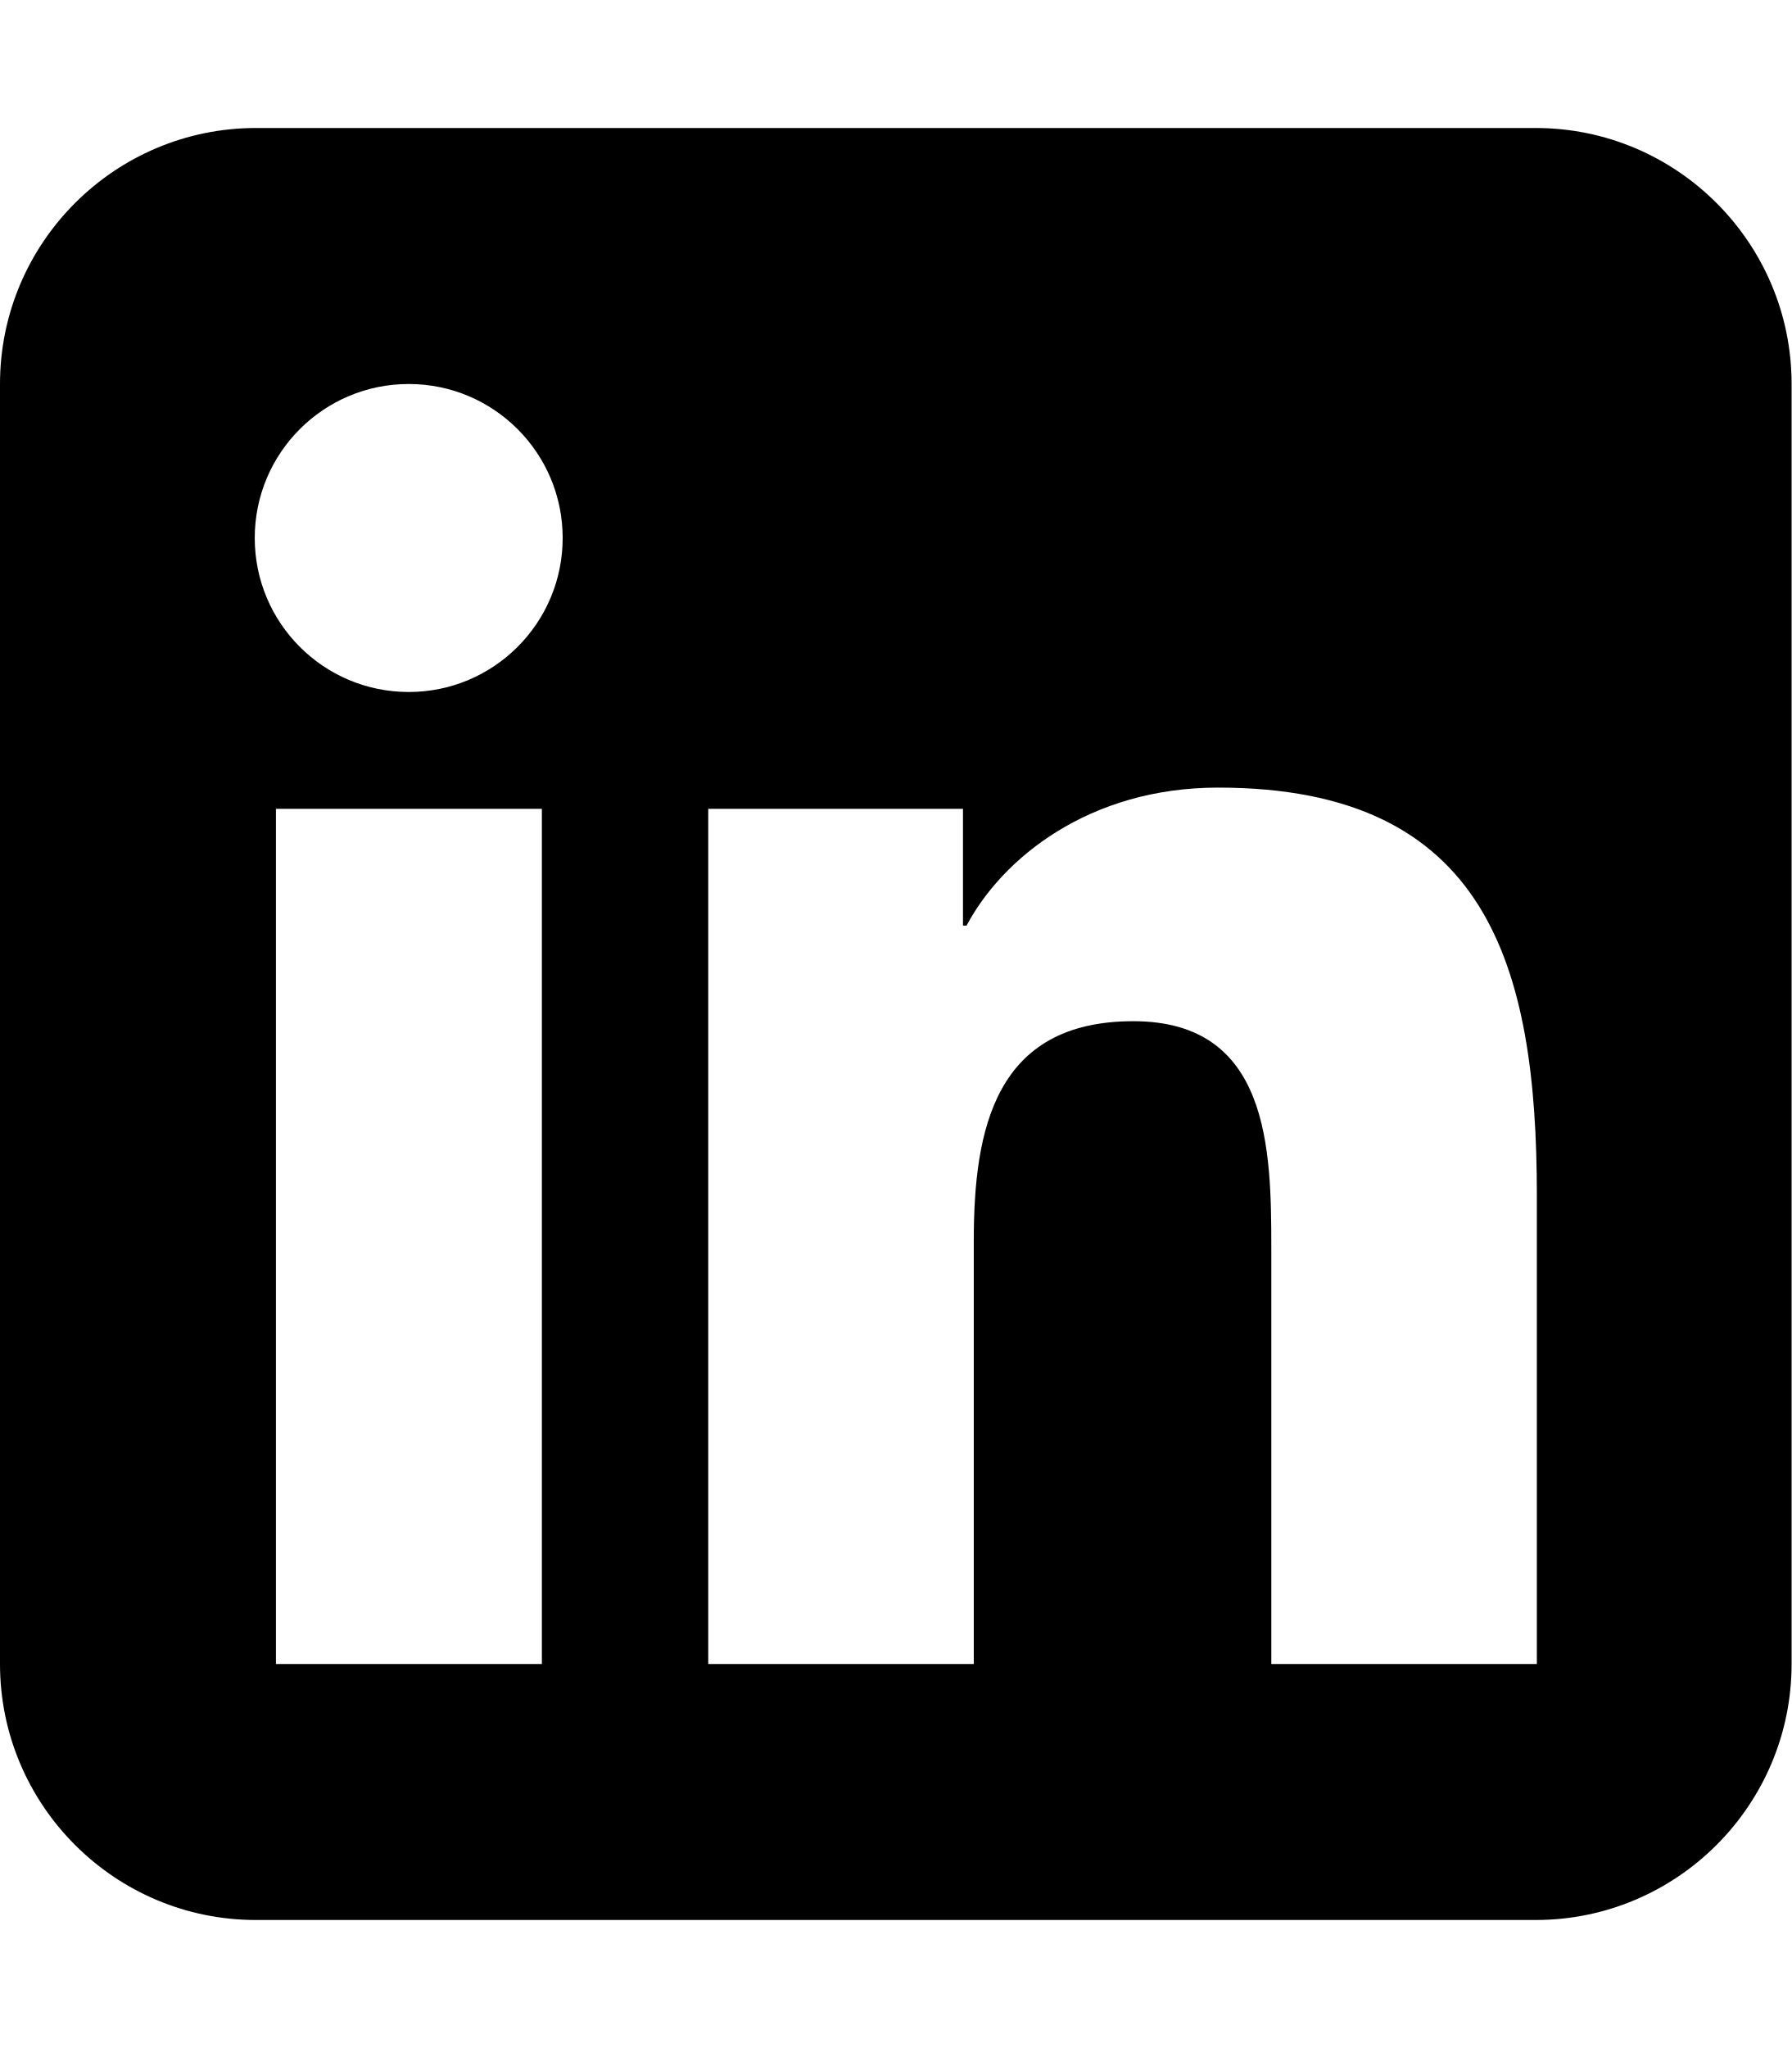
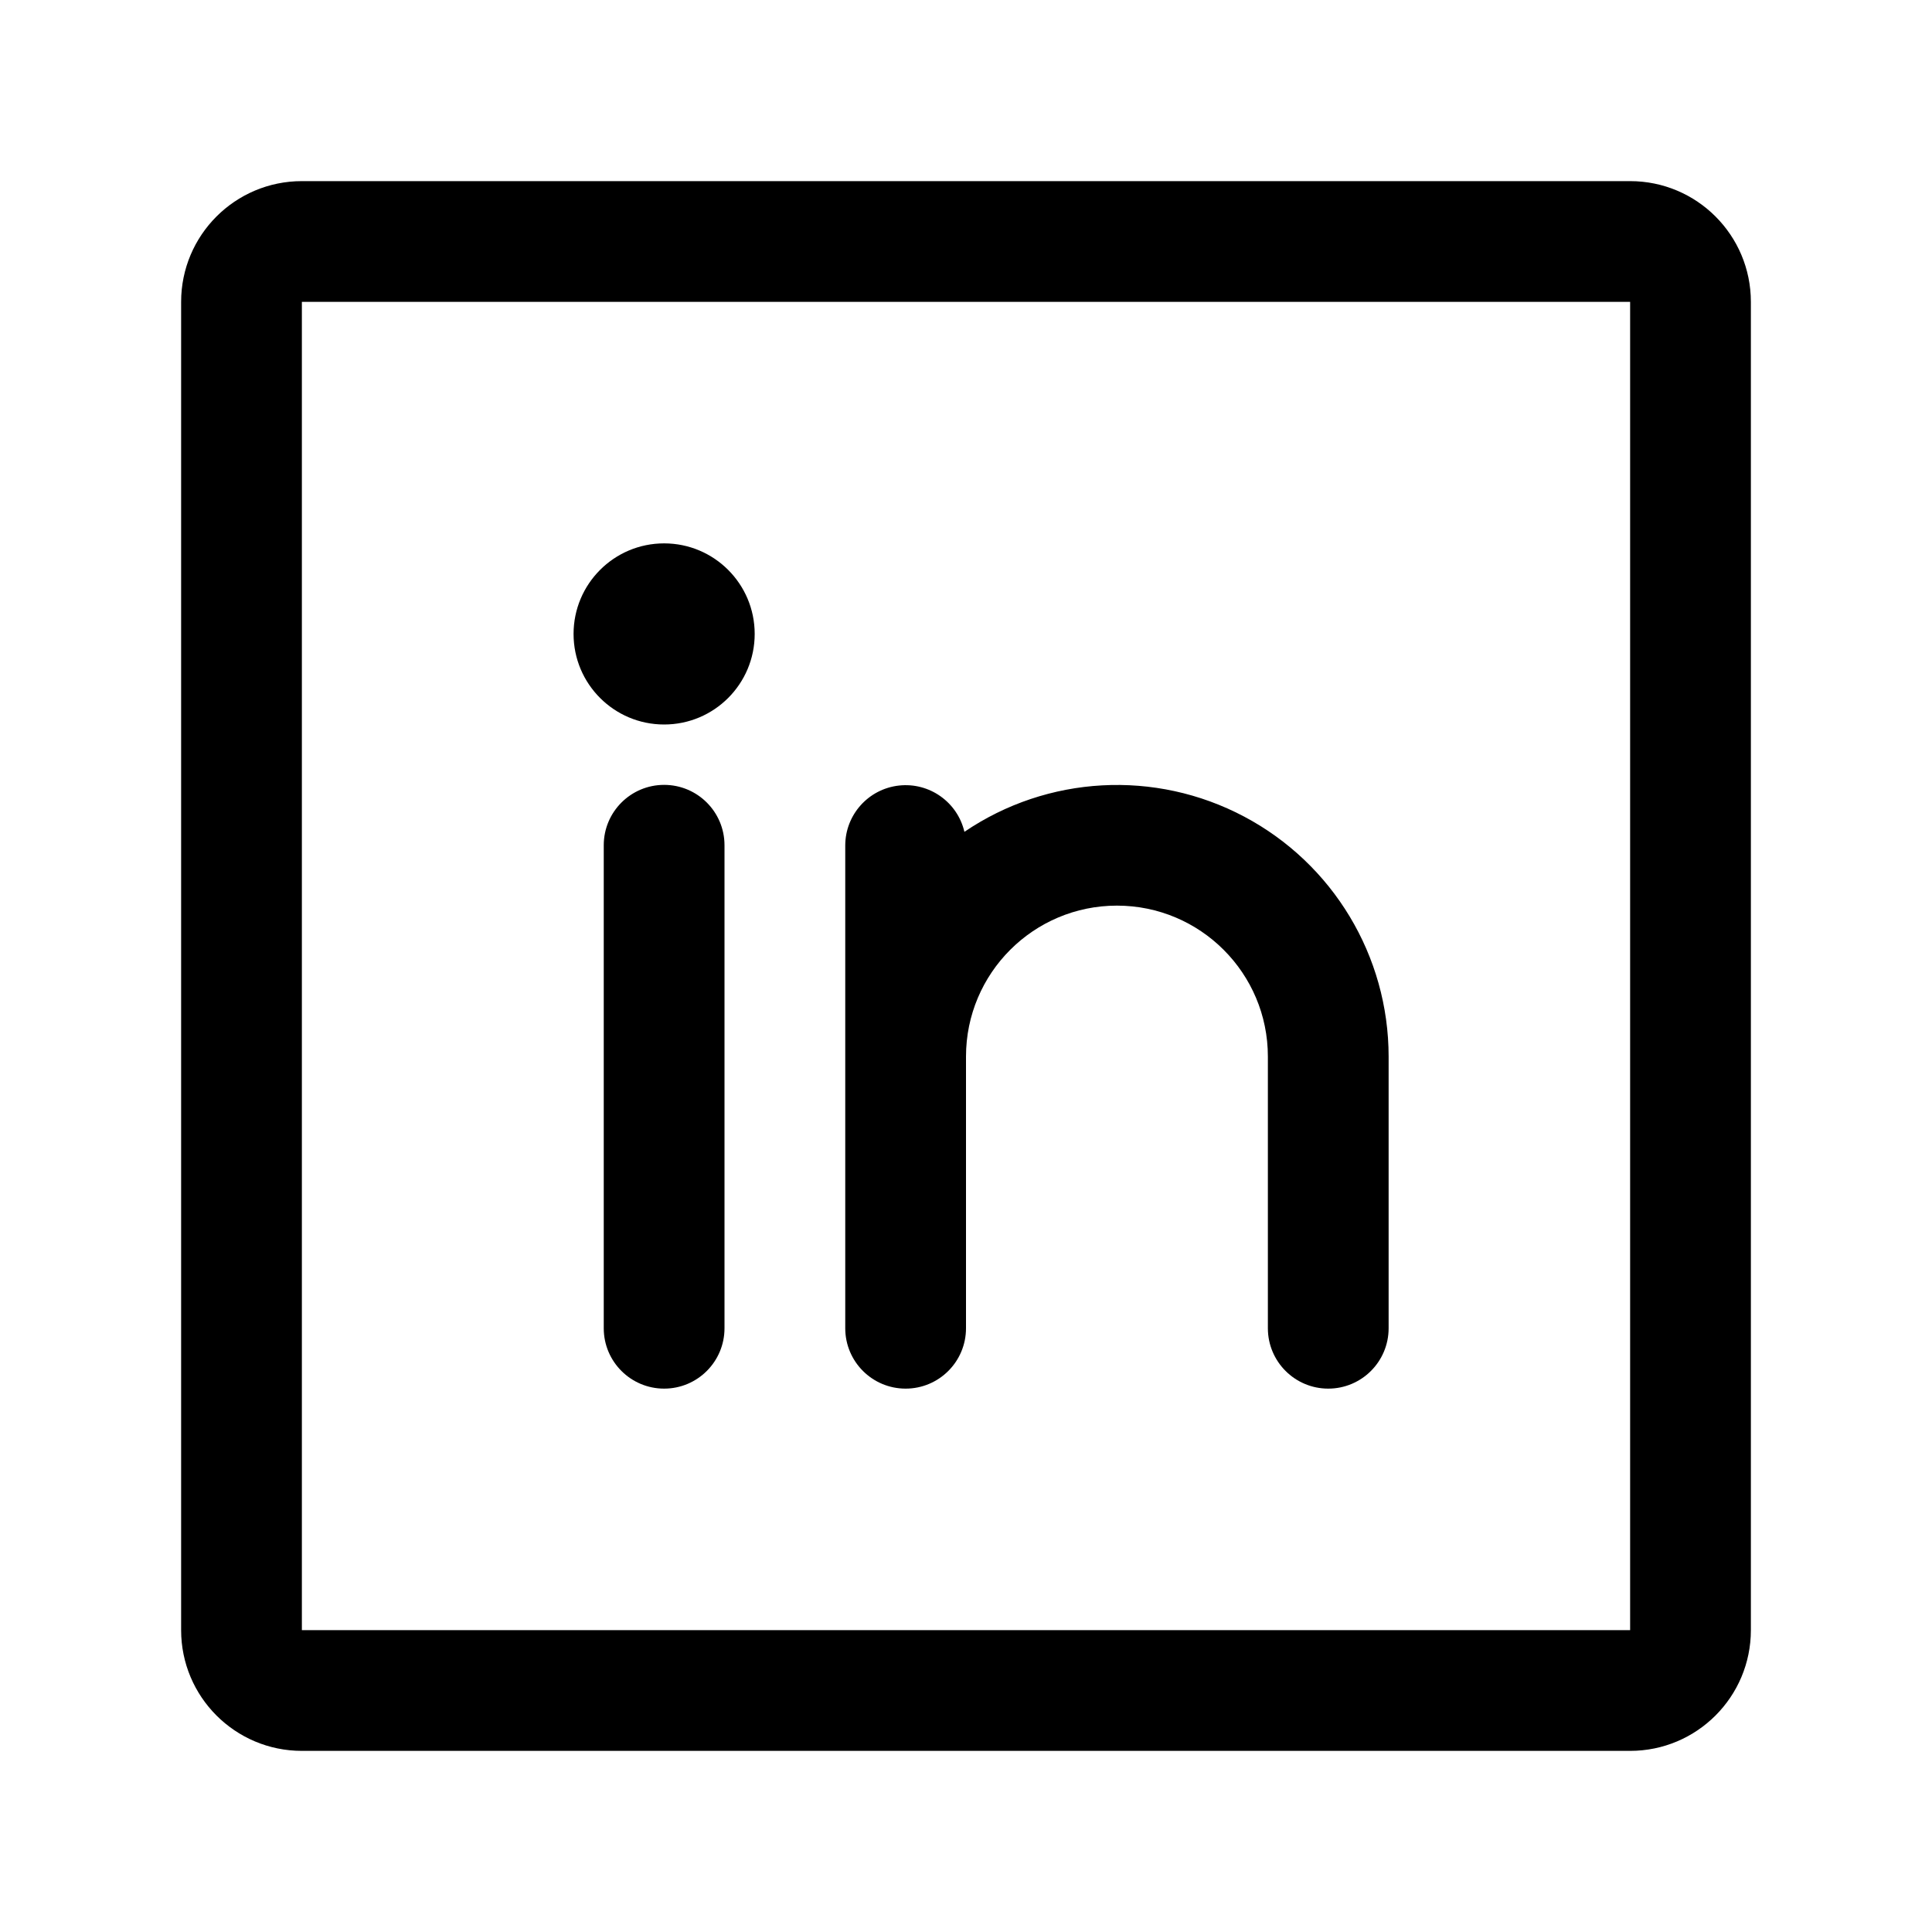
- <svg xmlns="http://www.w3.org/2000/svg" id="icon" viewBox="0 0 448 512">
-   <path d="M64 32C28.7 32 0 60.7 0 96L0 416c0 35.3 28.7 64 64 64l320 0c35.3 0 64-28.7 64-64l0-320c0-35.3-28.7-64-64-64L64 32zm5 170.2l66.5 0 0 213.8-66.5 0 0-213.8zm71.7-67.7a38.5 38.5 0 1 1 -77 0 38.5 38.5 0 1 1 77 0zM317.9 416l0-104c0-24.8-.5-56.7-34.5-56.7-34.6 0-39.9 27-39.9 54.9l0 105.8-66.4 0 0-213.8 63.7 0 0 29.2 .9 0c8.9-16.8 30.6-34.5 62.9-34.5 67.2 0 79.7 44.3 79.7 101.9l0 117.2-66.4 0z" />
+ <svg xmlns="http://www.w3.org/2000/svg" id="icon" width="24" height="24" viewBox="0 0 256 256">
+   <path d="M216,24H40A16,16,0,0,0,24,40V216a16,16,0,0,0,16,16H216a16,16,0,0,0,16-16V40A16,16,0,0,0,216,24Zm0,192H40V40H216V216ZM96,112v64a8,8,0,0,1-16,0V112a8,8,0,0,1,16,0Zm88,28v36a8,8,0,0,1-16,0V140a20,20,0,0,0-40,0v36a8,8,0,0,1-16,0V112a8,8,0,0,1,15.79-1.78A36,36,0,0,1,184,140ZM100,84A12,12,0,1,1,88,72,12,12,0,0,1,100,84Z" />
</svg>
